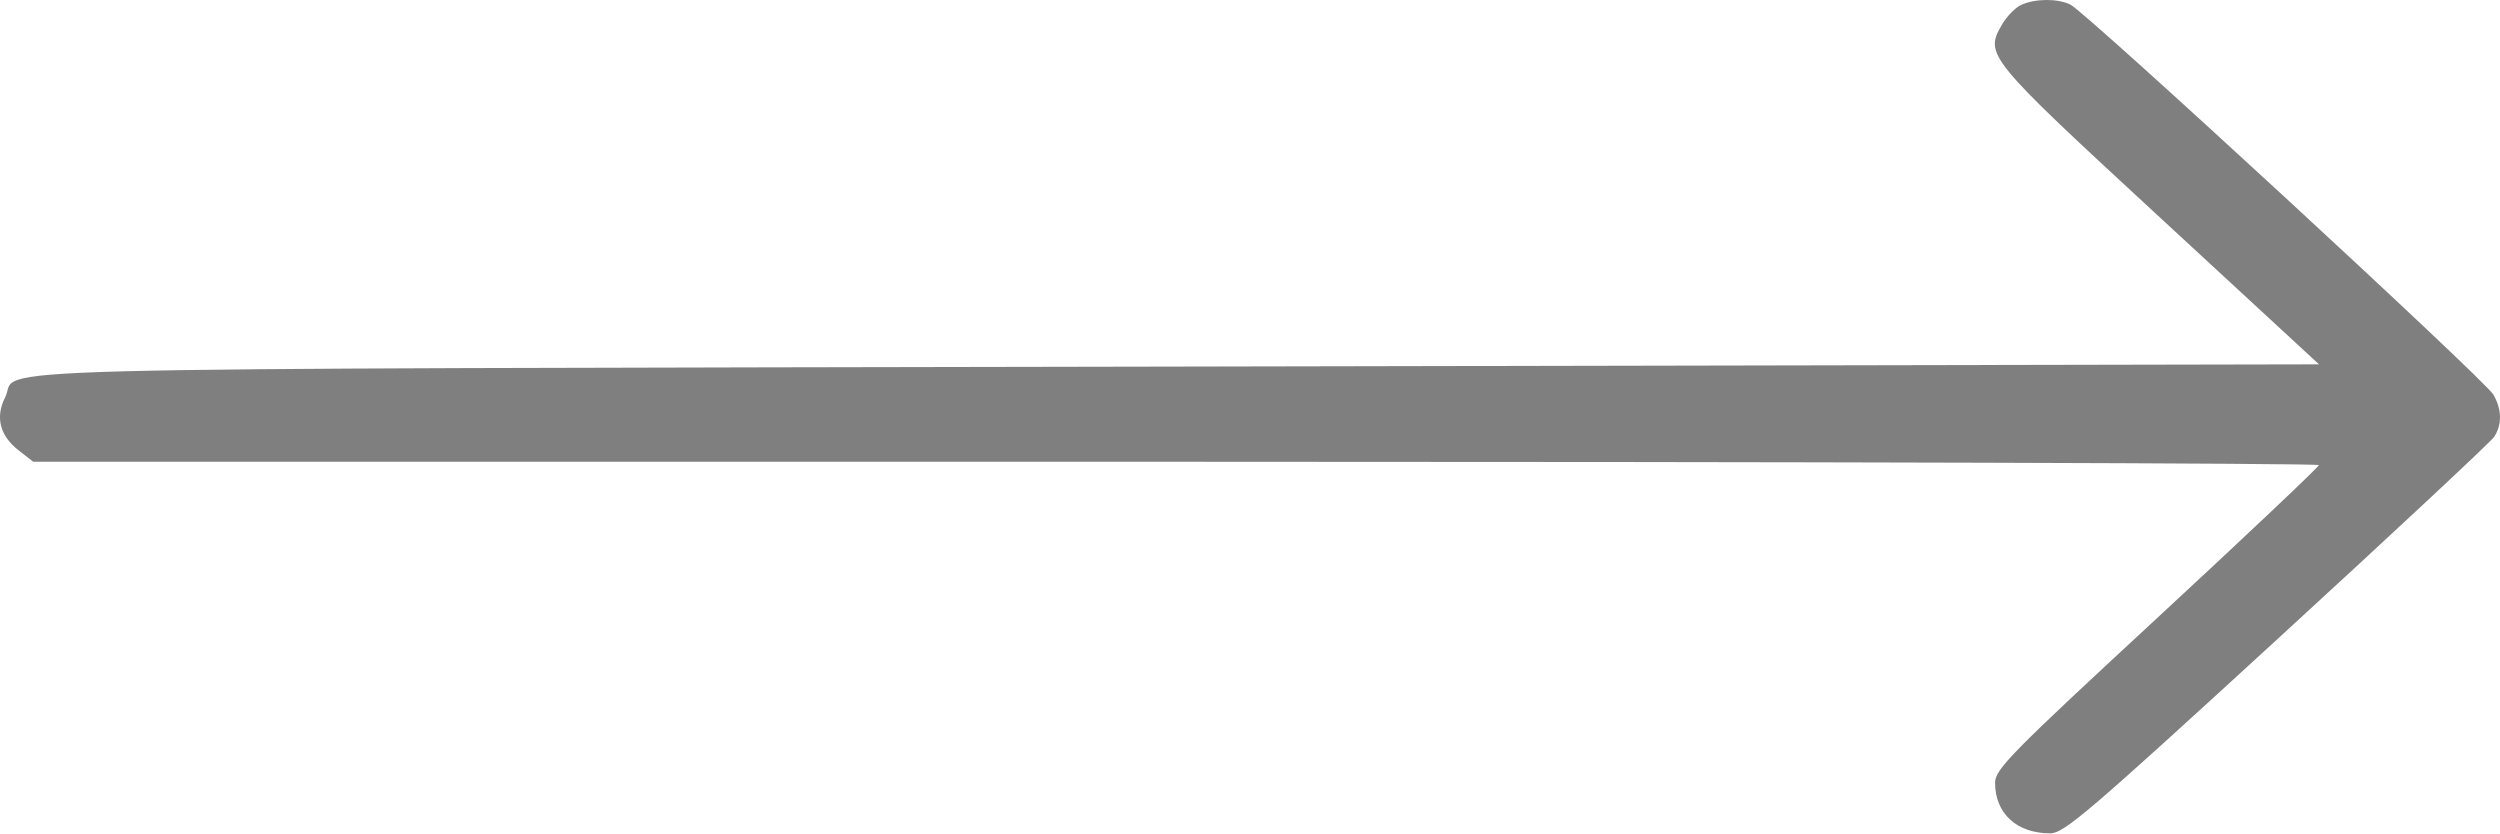
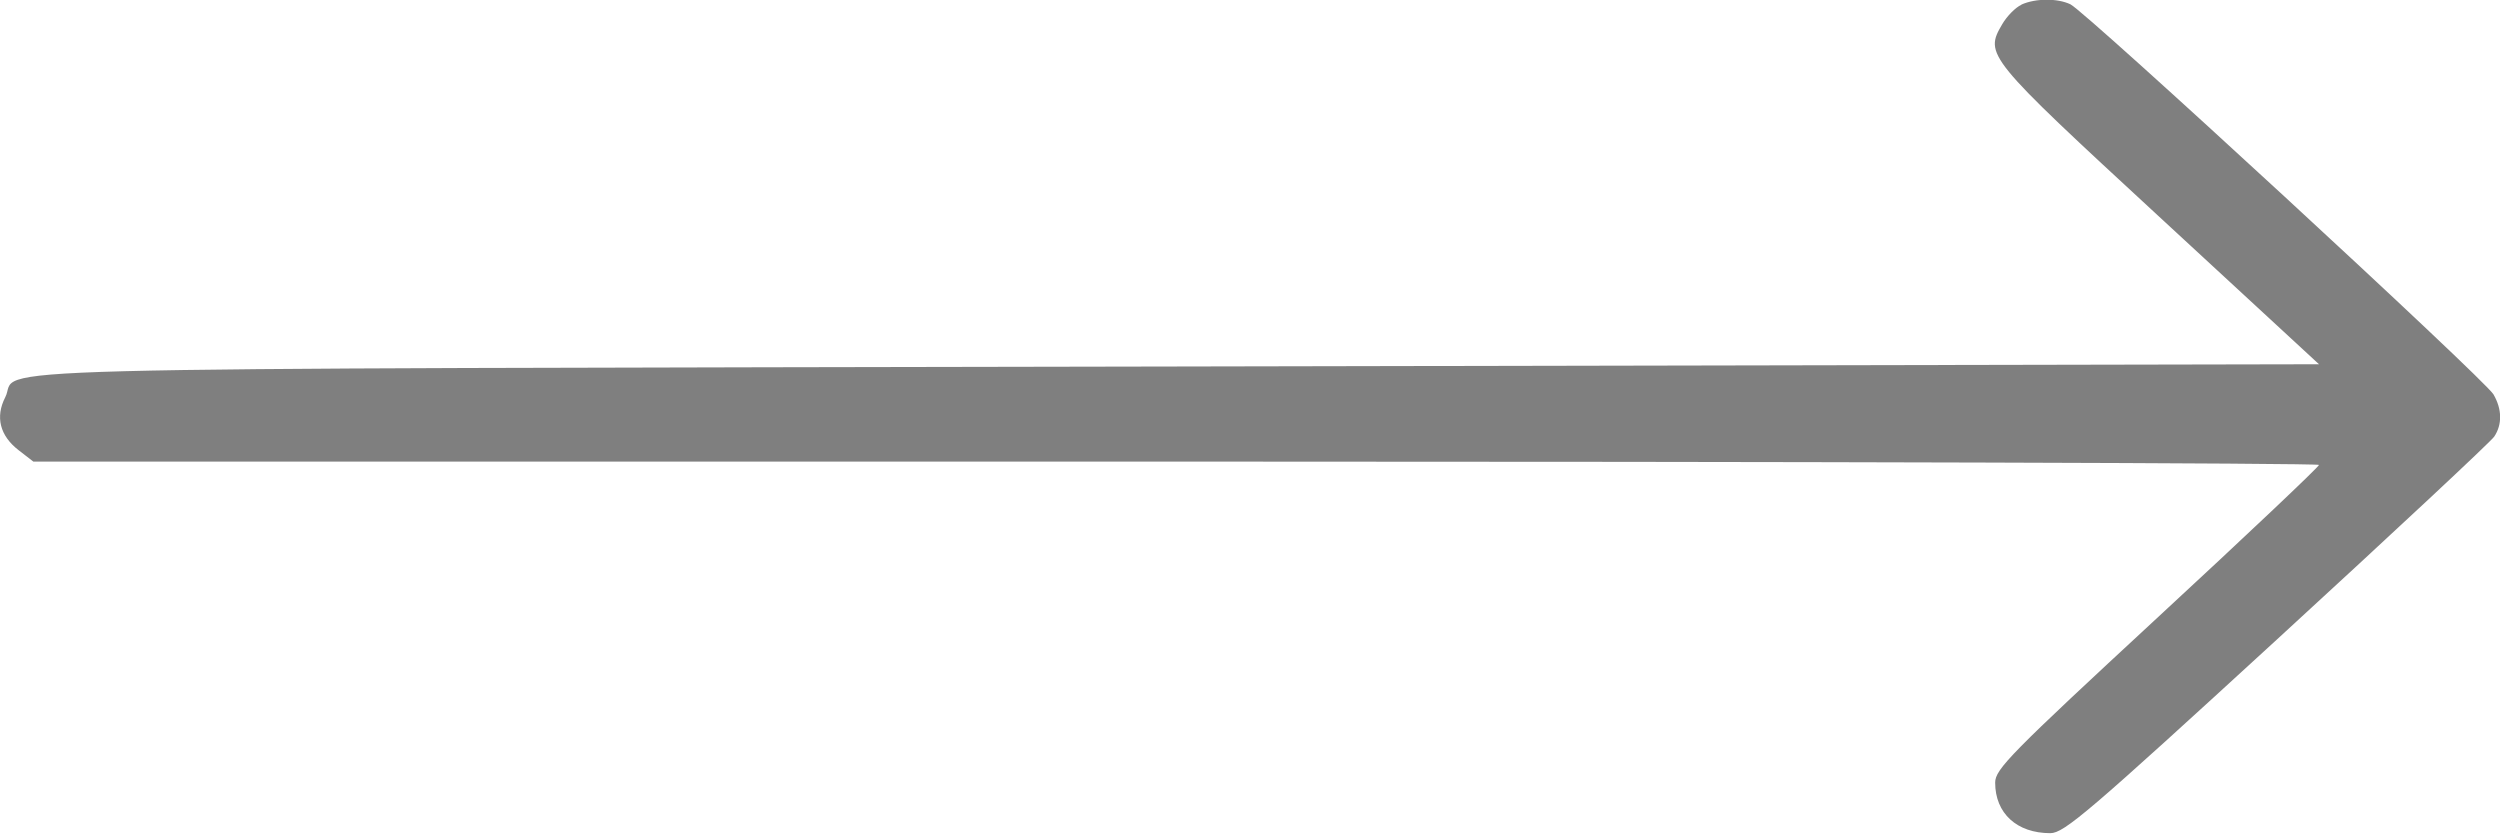
- <svg xmlns="http://www.w3.org/2000/svg" width="30" height="10" viewBox="0 0 30 10" fill="none">
-   <path opacity="0.5" fill-rule="evenodd" clip-rule="evenodd" d="M24.256 0.058C24.186 0.089 24.083 0.194 24.027 0.29C23.812 0.659 23.831 0.682 25.914 2.605L27.828 4.372L14.124 4.399C-0.986 4.429 0.253 4.396 0.062 4.768C-0.059 5.004 -0.002 5.229 0.222 5.403L0.399 5.541H14.113C21.656 5.541 27.827 5.559 27.827 5.581C27.827 5.602 26.953 6.429 25.884 7.418C24.127 9.043 23.941 9.232 23.941 9.393C23.941 9.762 24.201 10 24.603 10C24.768 10 25.061 9.749 27.323 7.675C28.717 6.397 29.89 5.302 29.93 5.242C30.026 5.095 30.023 4.913 29.921 4.736C29.819 4.559 25.026 0.14 24.843 0.054C24.685 -0.02 24.426 -0.018 24.256 0.058Z" fill="black" />
+ <svg xmlns="http://www.w3.org/2000/svg" fill="none" height="10" viewBox="0 0 30 10" width="30">
+   <path clip-rule="evenodd" d="m24.256.058c-.07.031-.173.136-.229.232-.215.368-.196.391 1.887 2.314l1.914 1.767-13.704.027c-15.11.03-13.87-.003-14.061.369-.121.236-.065.461.16.635l.177.137h13.714c7.543 0 13.714.018 13.714.04 0 .022-.874.849-1.943 1.837-1.757 1.626-1.943 1.814-1.943 1.975 0 .369.26.607.662.607.165 0 .459-.251 2.72-2.325 1.394-1.279 2.567-2.374 2.607-2.434.097-.146.094-.328-.009-.506-.102-.177-4.895-4.596-5.078-4.682-.158-.074-.417-.072-.587.004z" fill="#000" fill-rule="evenodd" opacity=".5" />
</svg>
